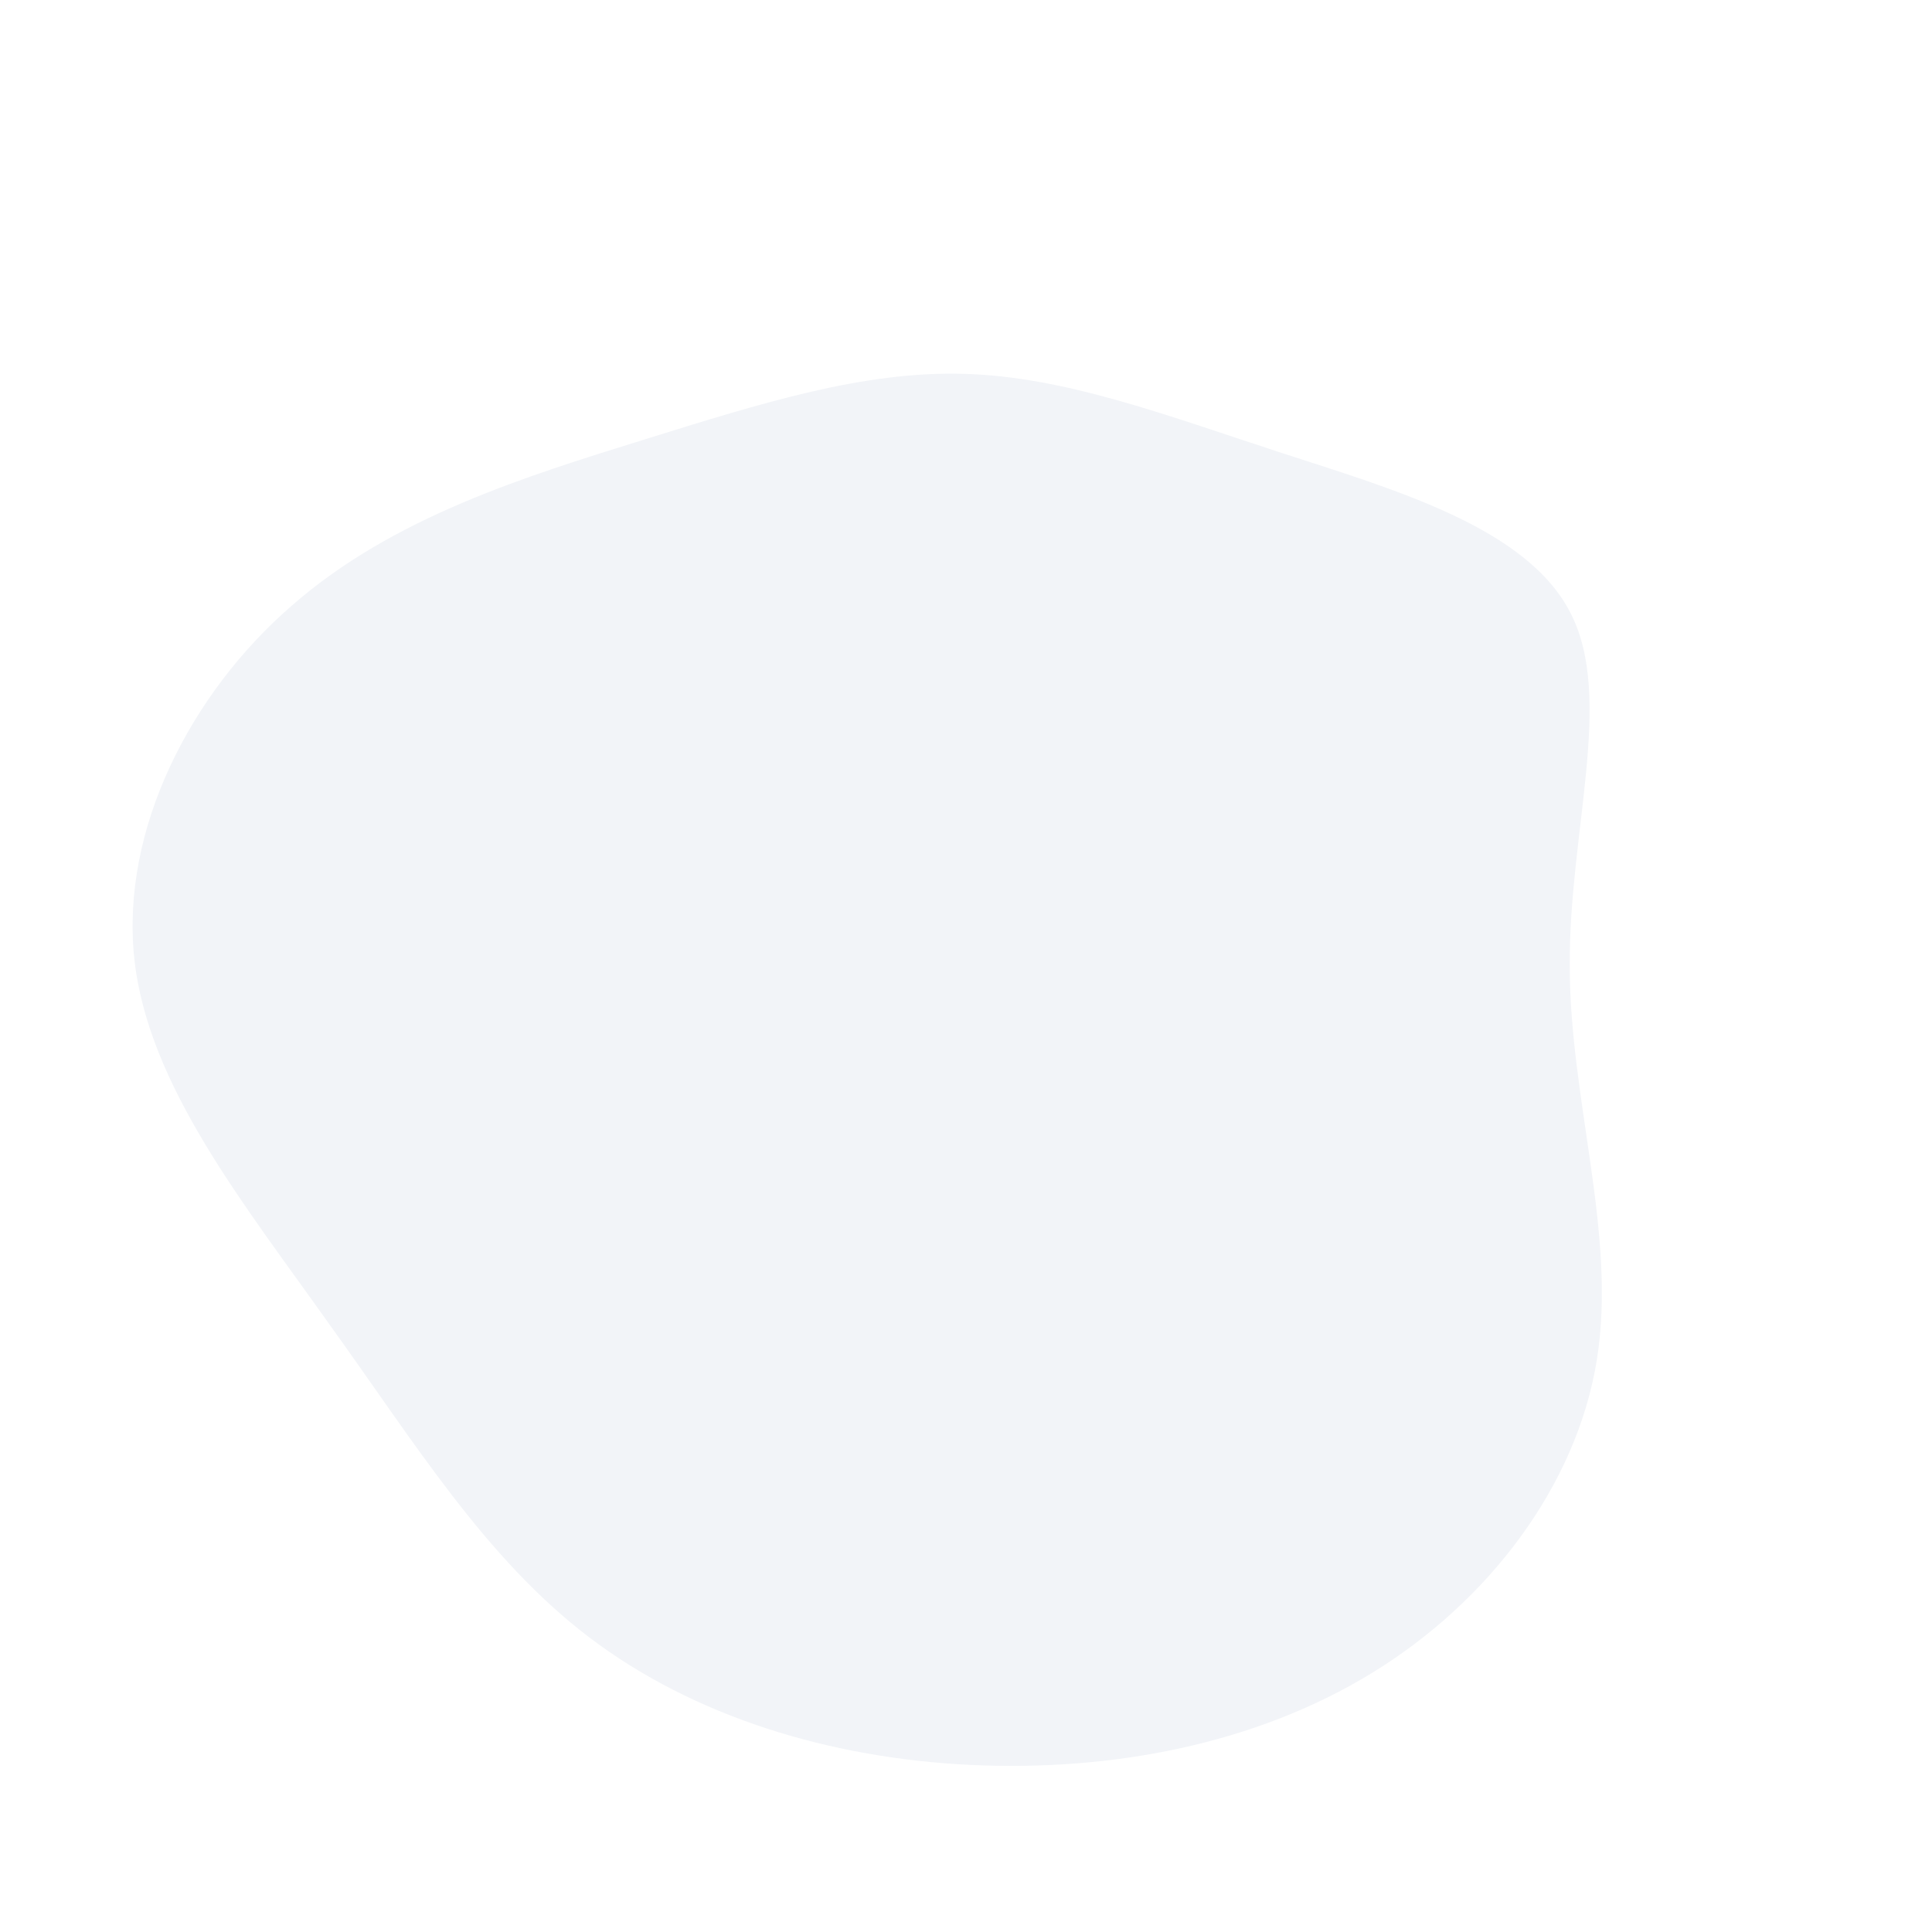
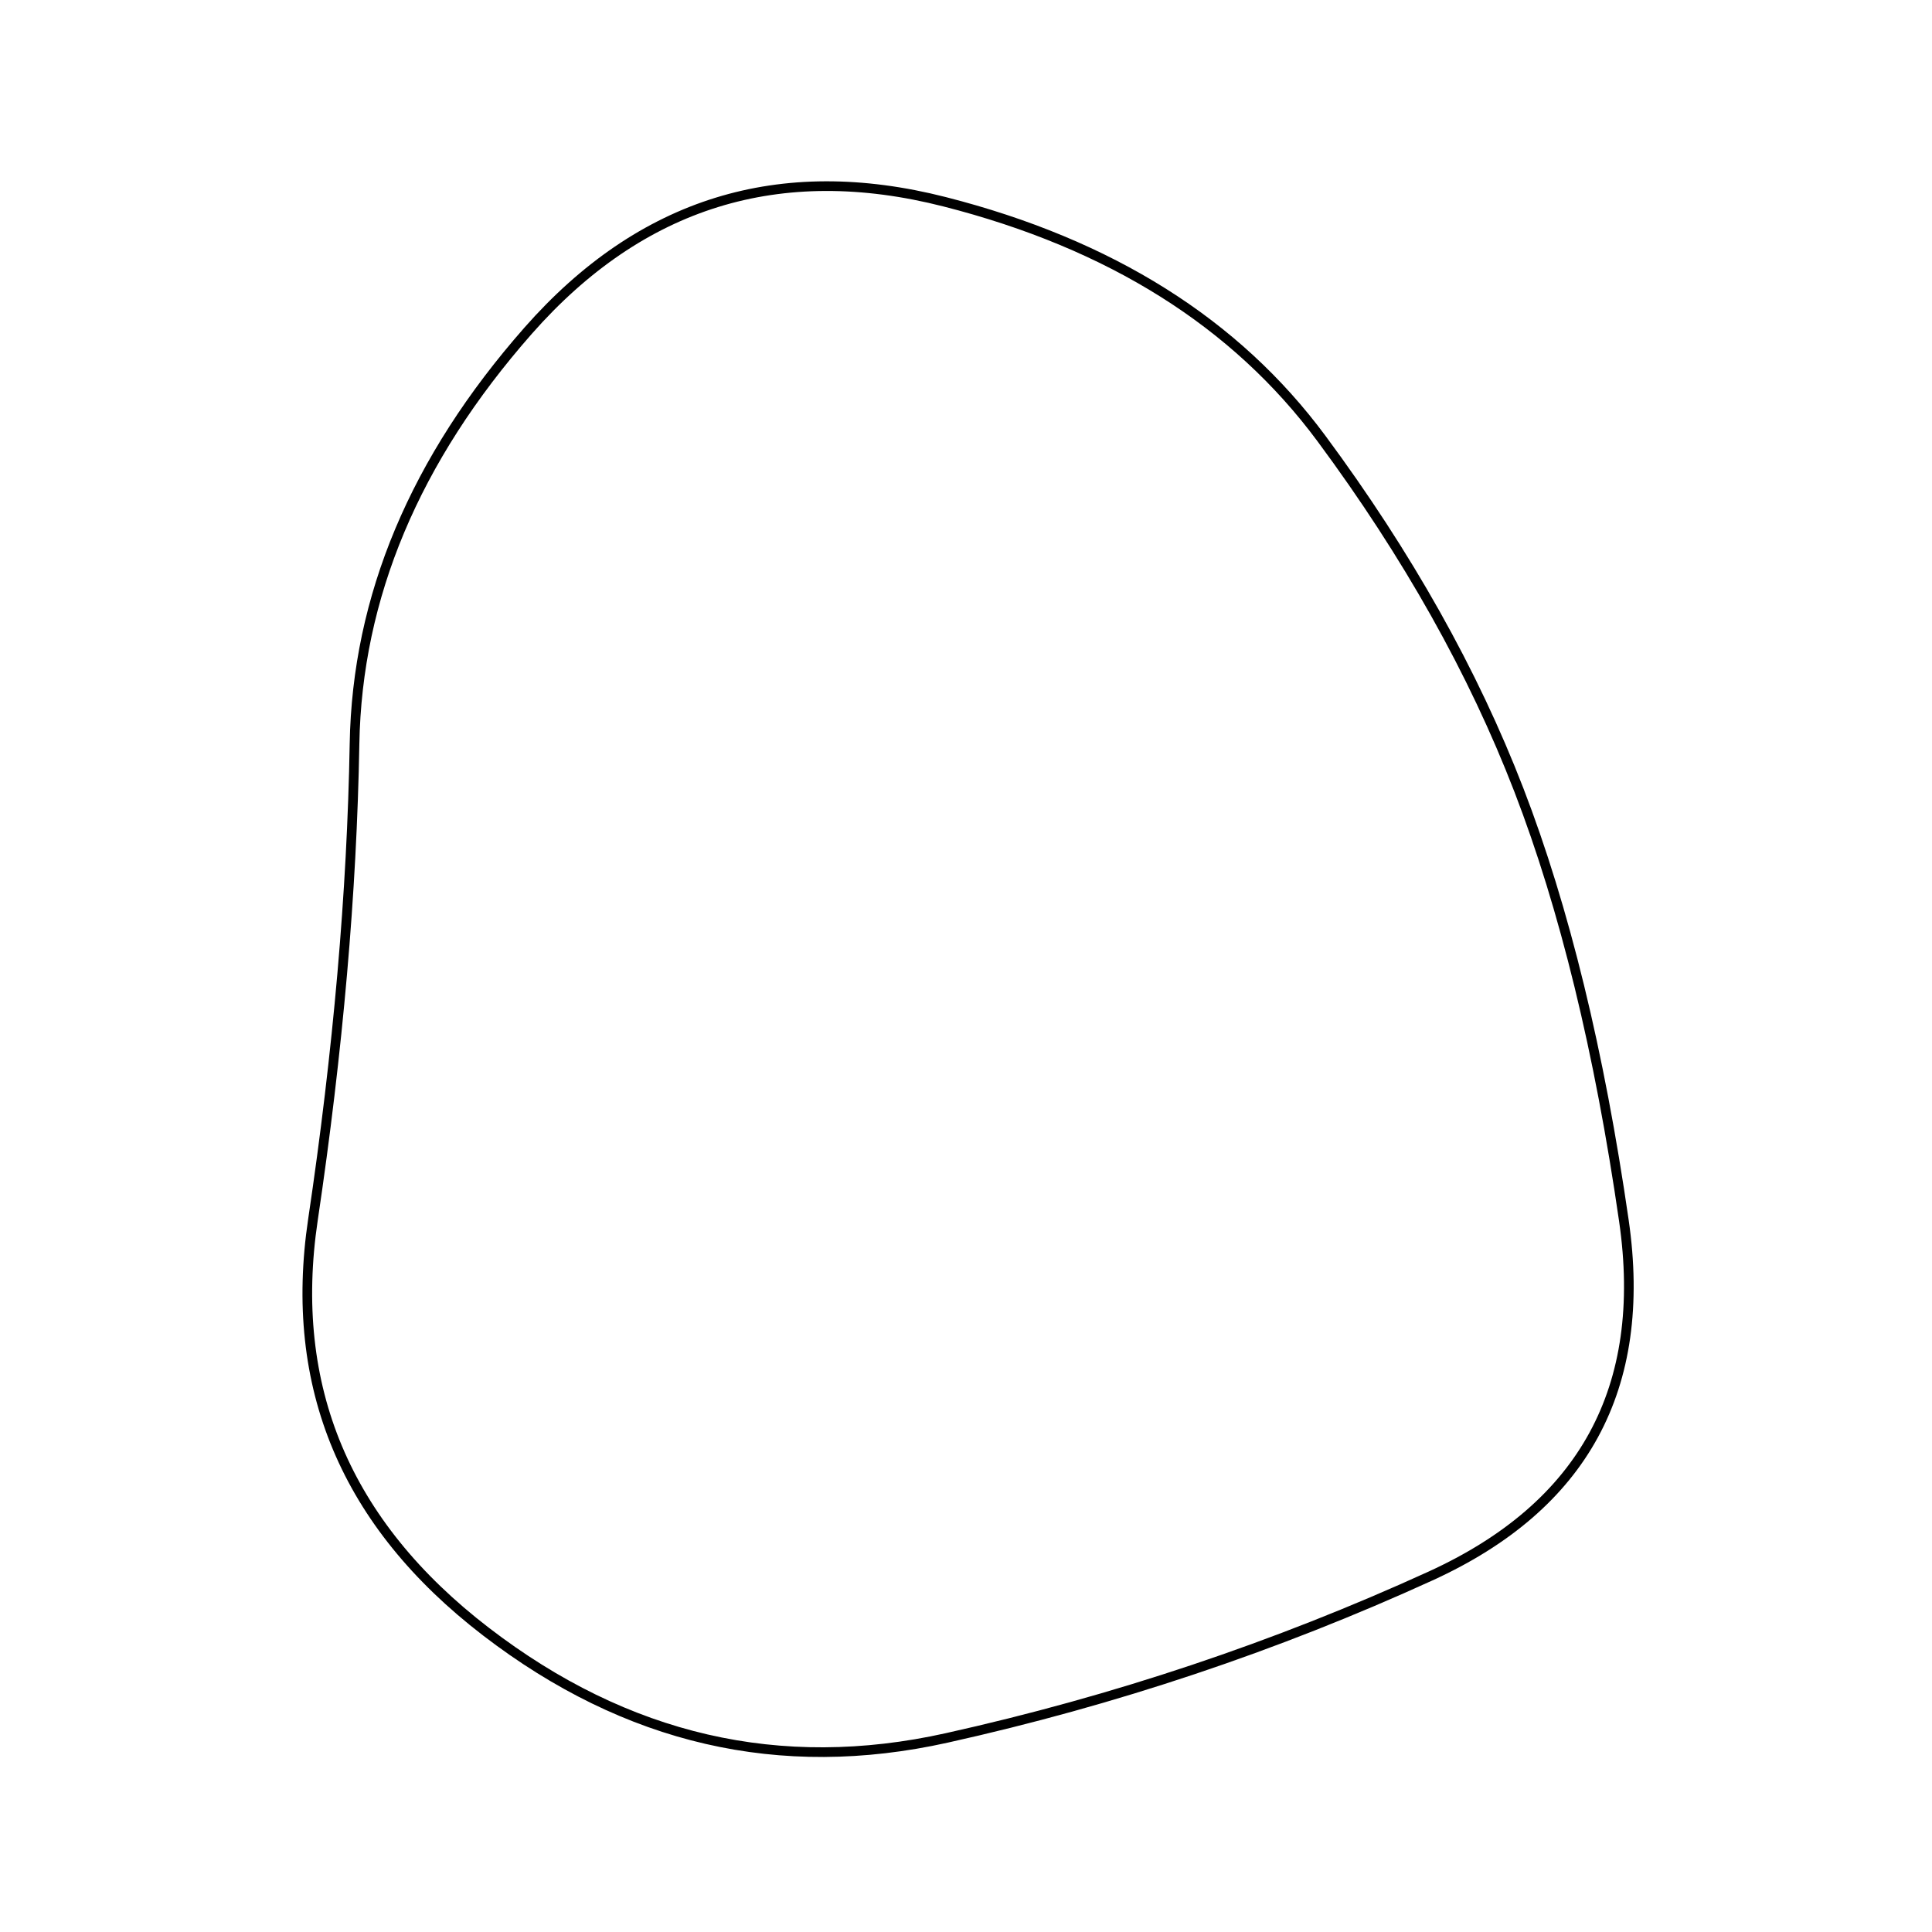
- <svg xmlns="http://www.w3.org/2000/svg" viewBox="0 0 200 200">
-   <path fill="#F2F4F8" d="M32.4,-53.2C44.4,-49.3,58.1,-45.4,62.6,-36.5C67.1,-27.7,62.4,-13.8,62.5,0C62.5,13.9,67.4,27.8,65.3,40.8C63.2,53.8,54.1,65.8,42,73.2C29.9,80.6,15,83.4,0.4,82.7C-14.1,82,-28.2,77.7,-39,69.5C-49.8,61.3,-57.1,49.3,-65.9,37.1C-74.6,24.8,-84.7,12.4,-86.1,-0.8C-87.5,-14.1,-80.3,-28.2,-69.8,-37.3C-59.3,-46.5,-45.5,-50.7,-33.3,-54.5C-21.1,-58.3,-10.6,-61.6,-0.2,-61.3C10.2,-61,20.5,-57.1,32.4,-53.2Z" transform="translate(100 100)" />
+ <svg xmlns="http://www.w3.org/2000/svg" viewBox="0 0 1000 1000">
+   <defs>
+     <clipPath id="a">
+       <path fill="currentColor" d="M843 631.5Q862 763 741.5 818t-251 84Q360 931 250 846.5T159.5 631Q179 500 181 385t90.5-215.5Q360 69 489.5 102T686 225.5Q753 316 788.5 408T843 631.5Z" />
+     </clipPath>
+   </defs>
+   <g clip-path="url(#a)">
+     <path fill="none" stroke="#000" stroke-width="10" d="M843 631.5Q862 763 741.5 818t-251 84Q360 931 250 846.5T159.5 631Q179 500 181 385t90.5-215.5Q360 69 489.5 102T686 225.5Q753 316 788.5 408T843 631.5Z" />
+   </g>
</svg>
